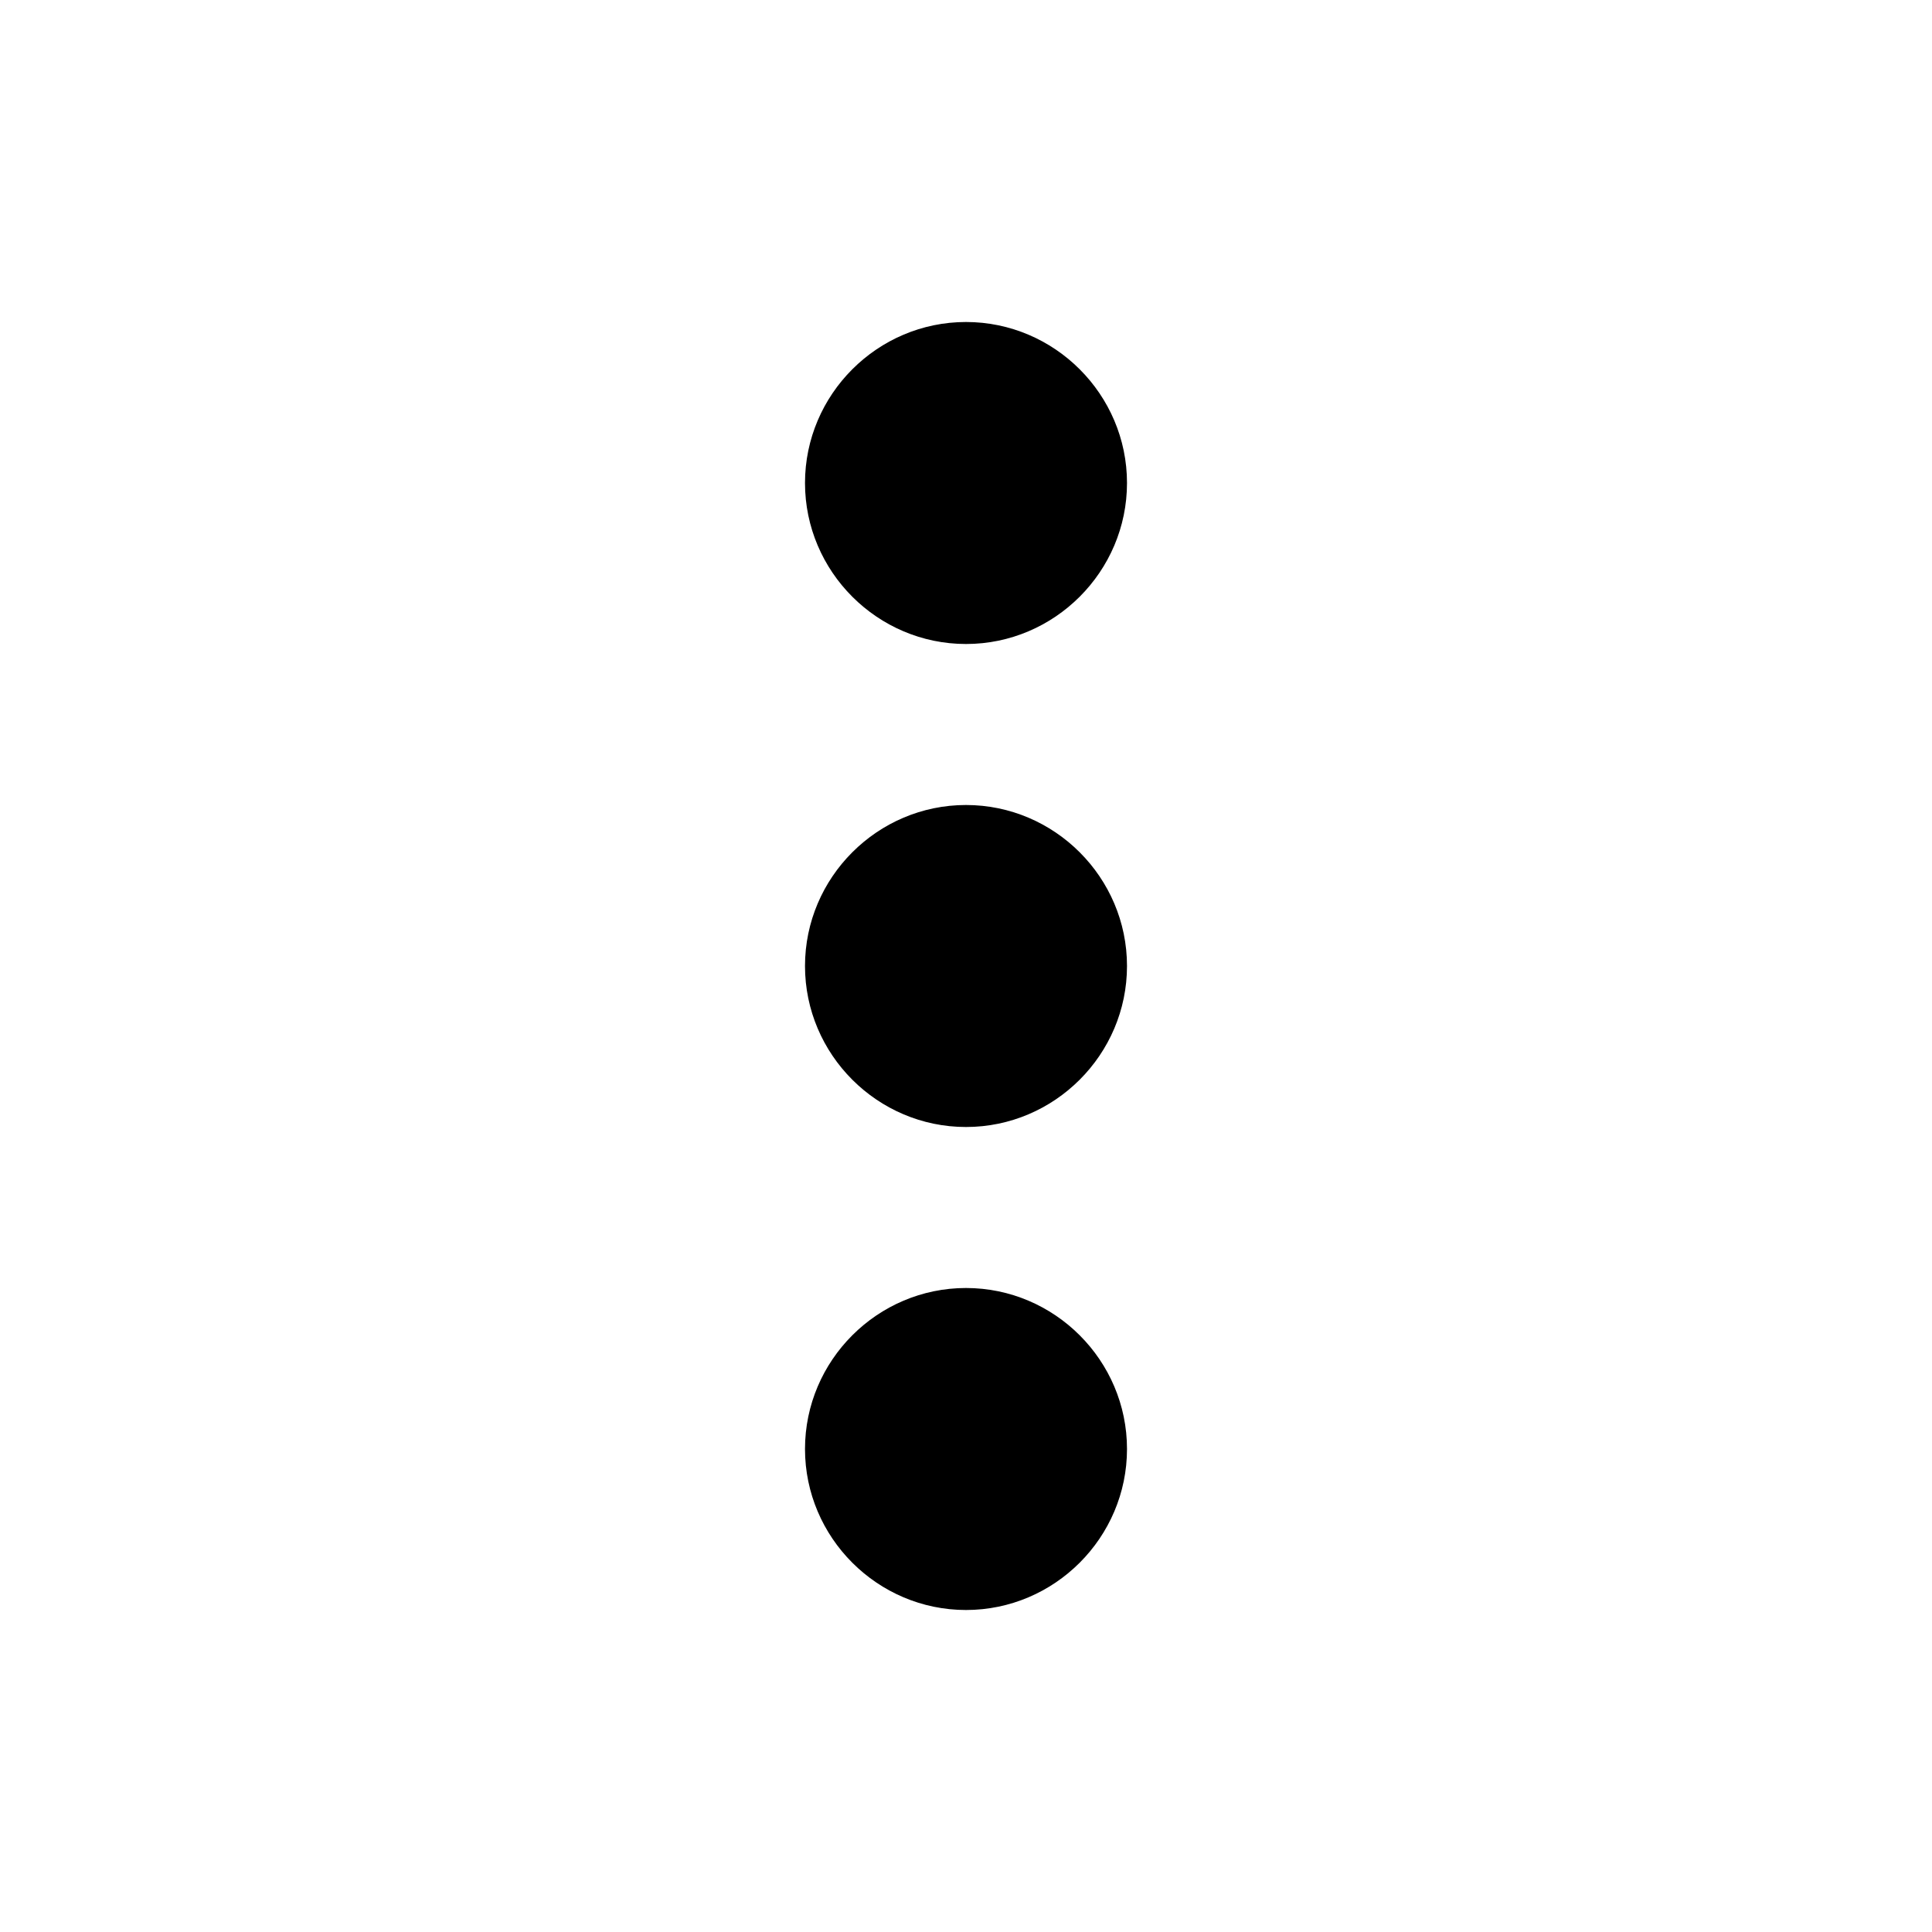
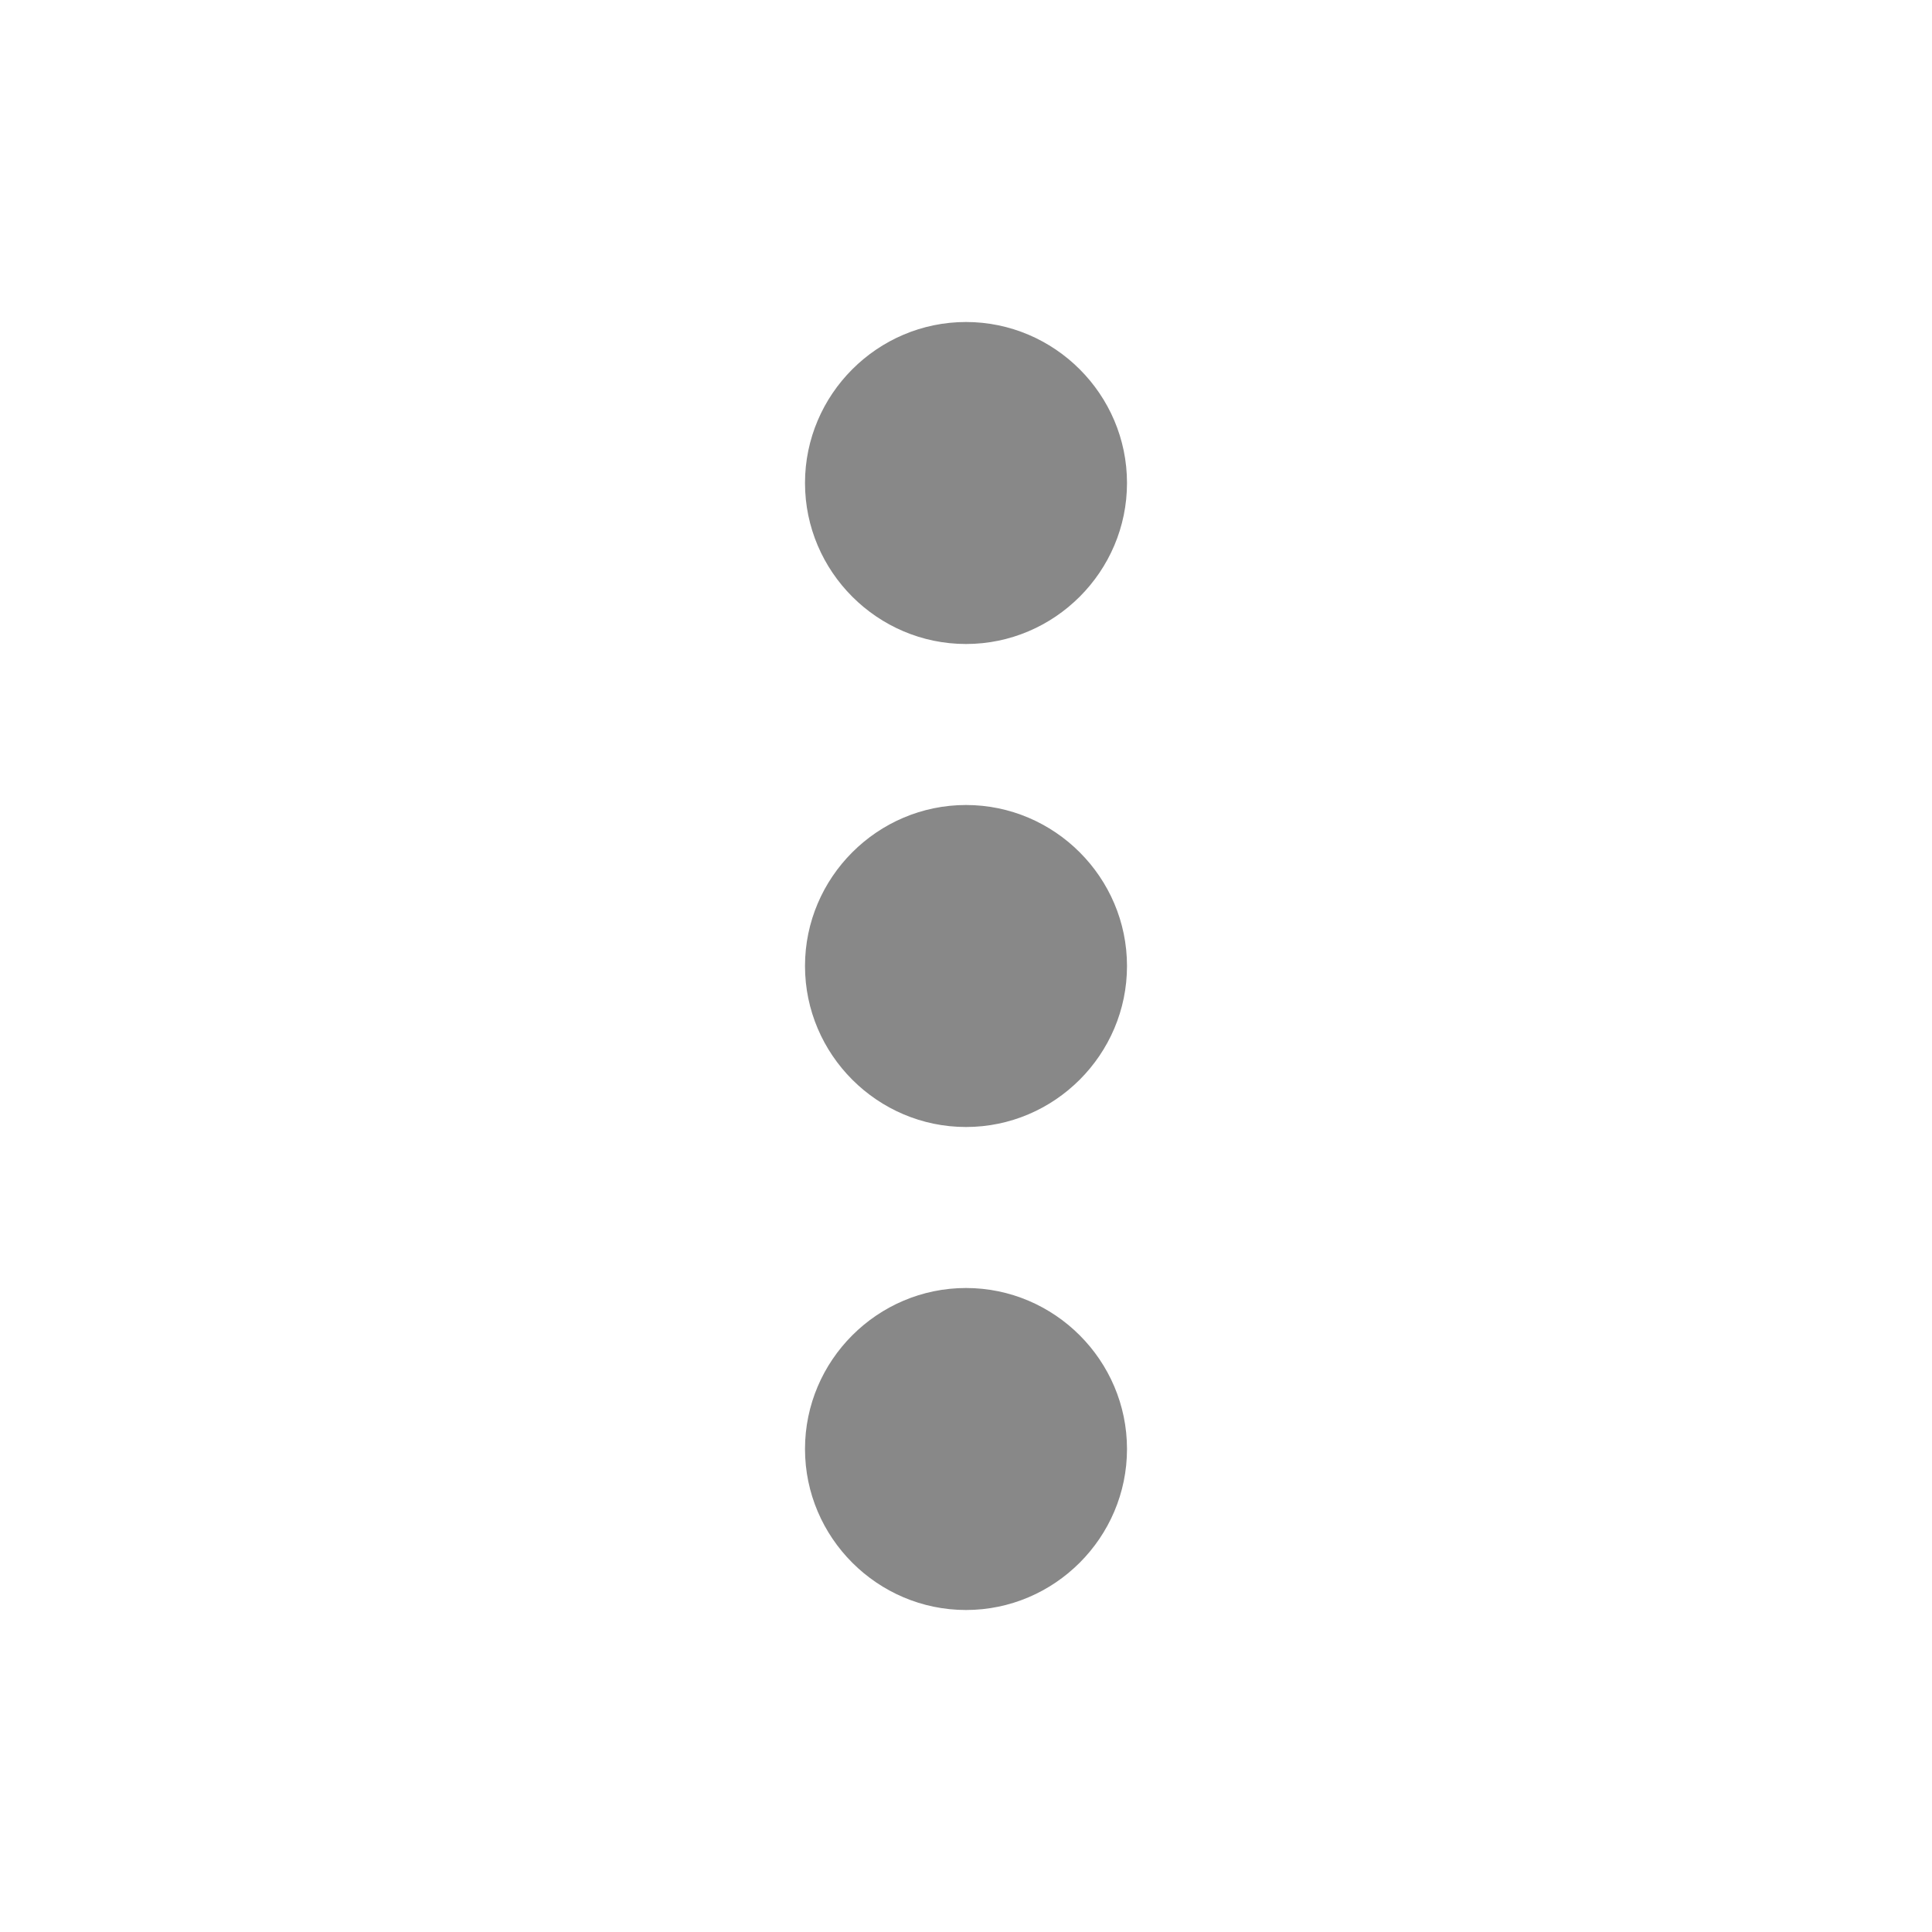
- <svg xmlns="http://www.w3.org/2000/svg" height="24px" viewBox="0 0 24 24" width="24px" fill="#000000">
+ <svg xmlns="http://www.w3.org/2000/svg" height="24px" viewBox="0 0 24 24" width="24px" fill="#888888">
  <path d="M0 0h24v24H0V0z" fill="none" />
  <path d="M12 8c1.1 0 2-.9 2-2s-.9-2-2-2-2 .9-2 2 .9 2 2 2zm0 2c-1.1 0-2 .9-2 2s.9 2 2 2 2-.9 2-2-.9-2-2-2zm0 6c-1.1 0-2 .9-2 2s.9 2 2 2 2-.9 2-2-.9-2-2-2z" />
</svg>
